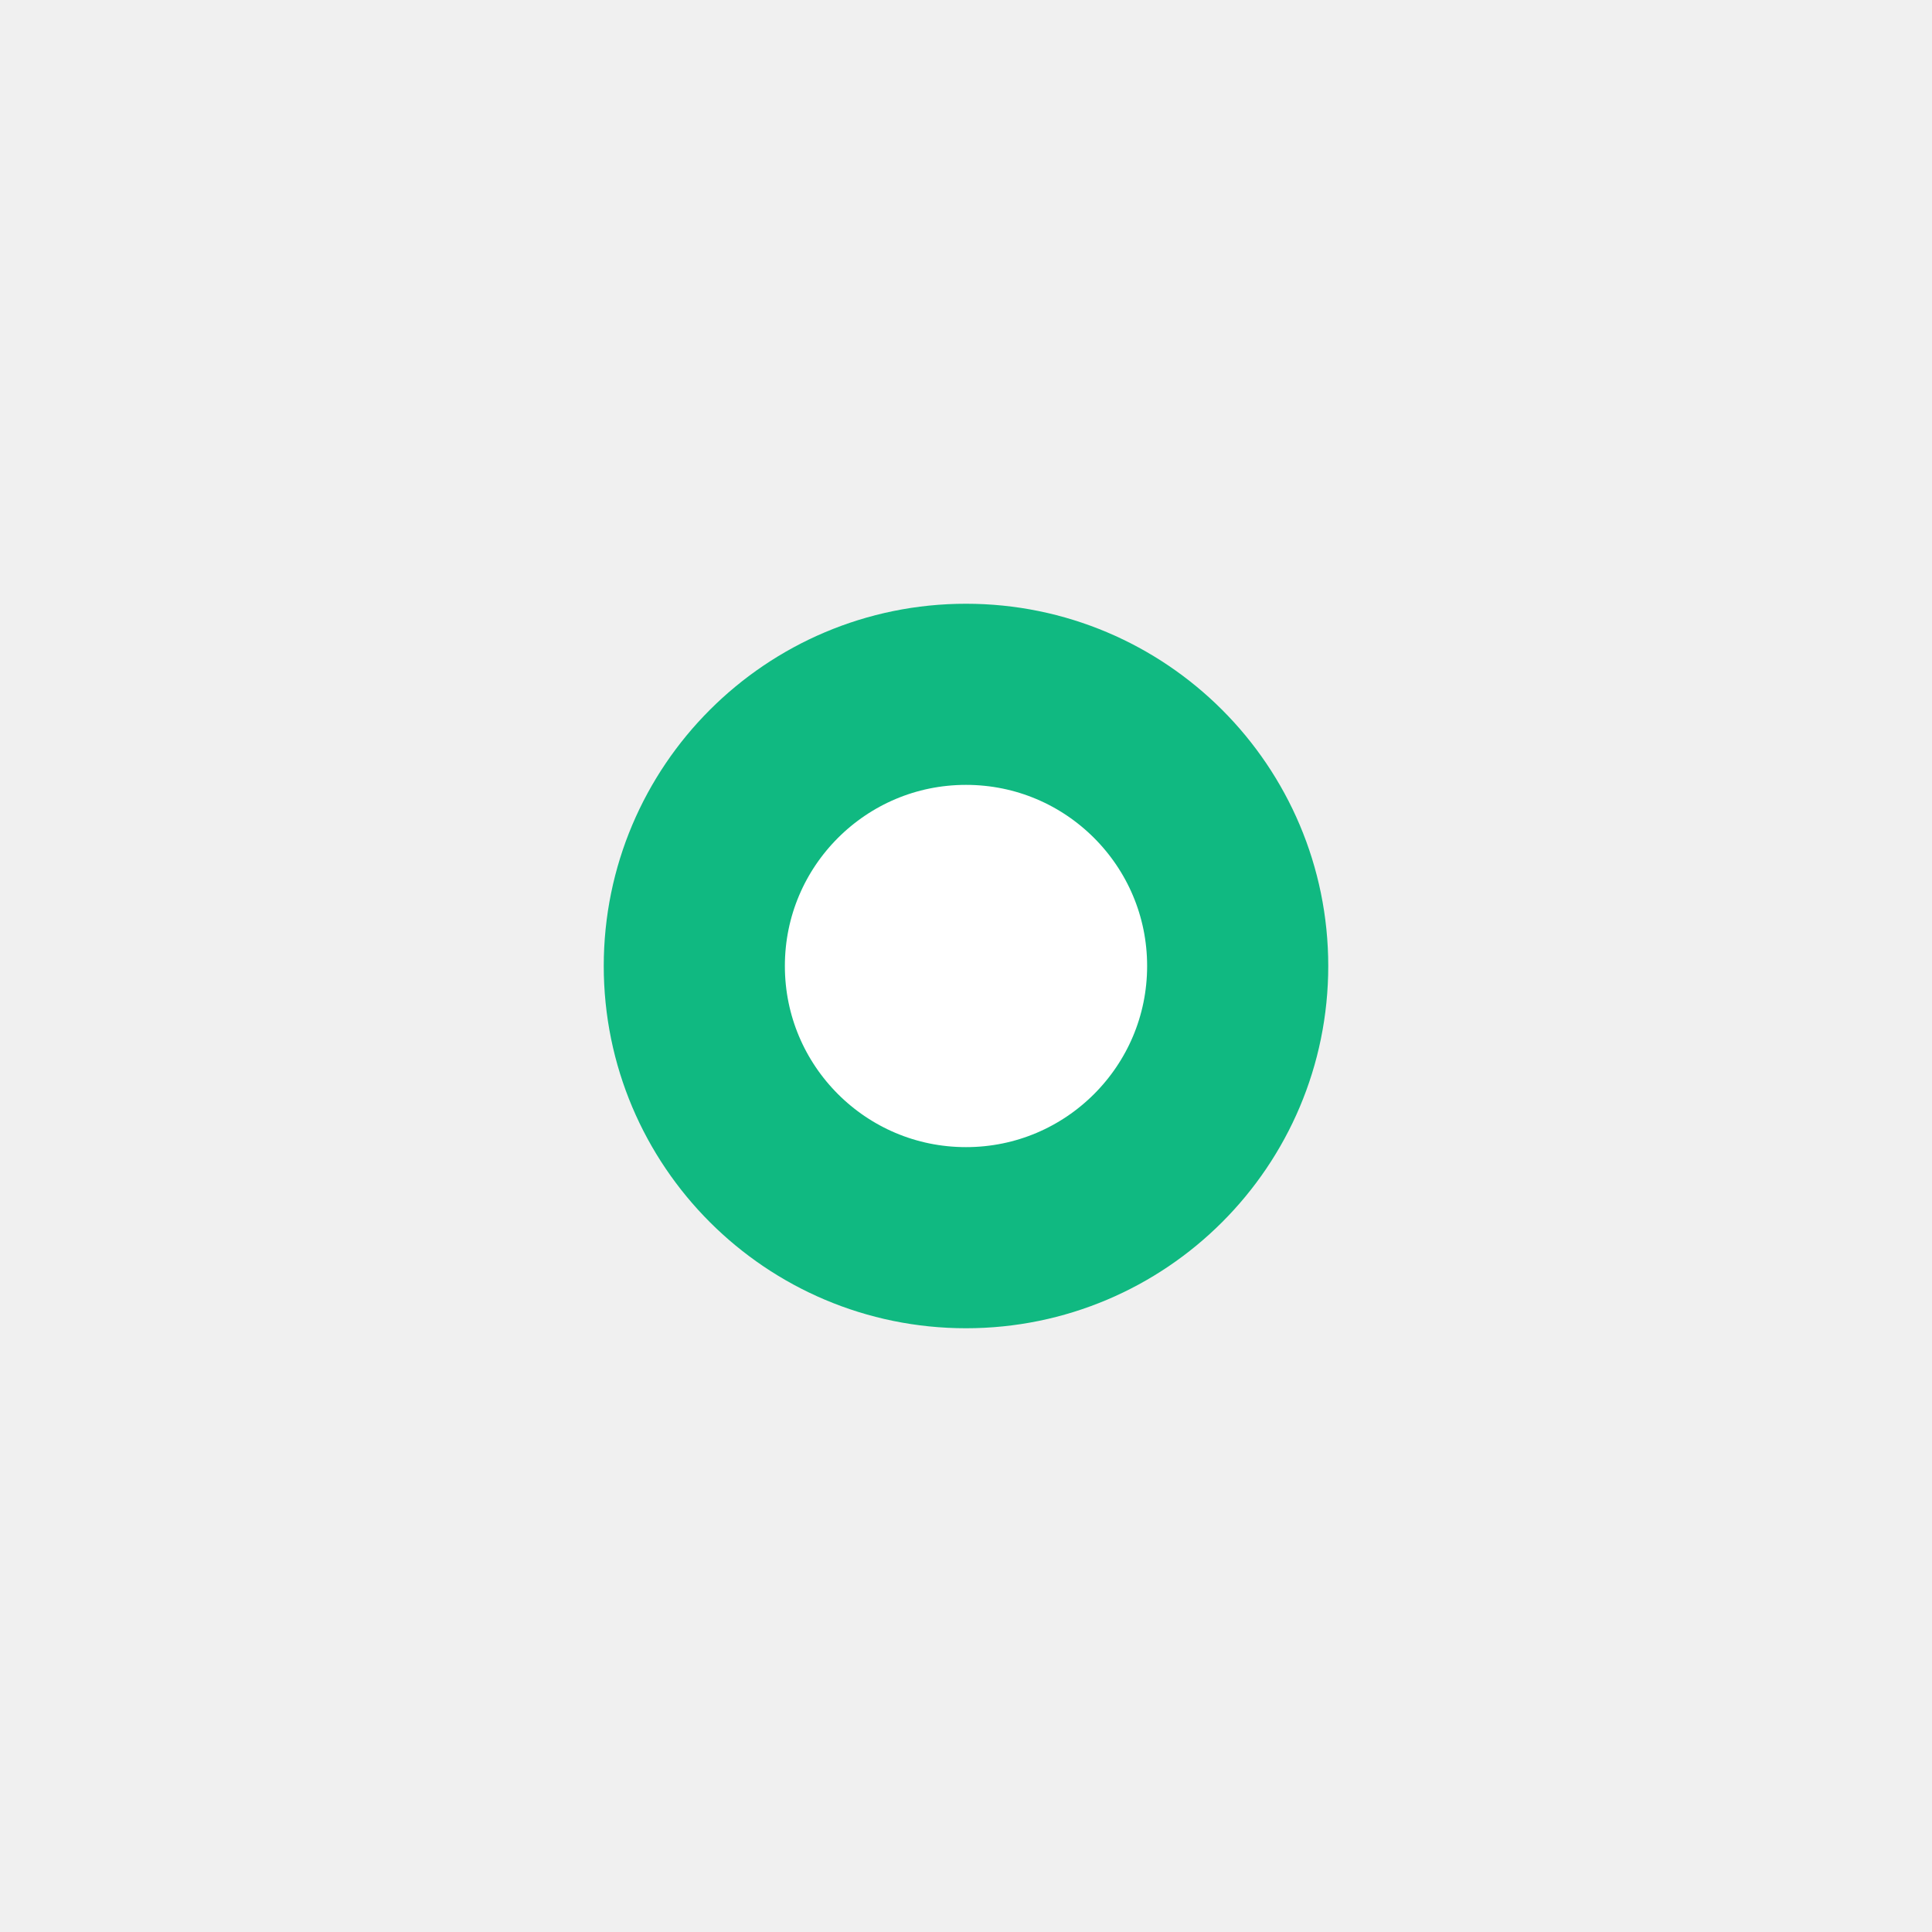
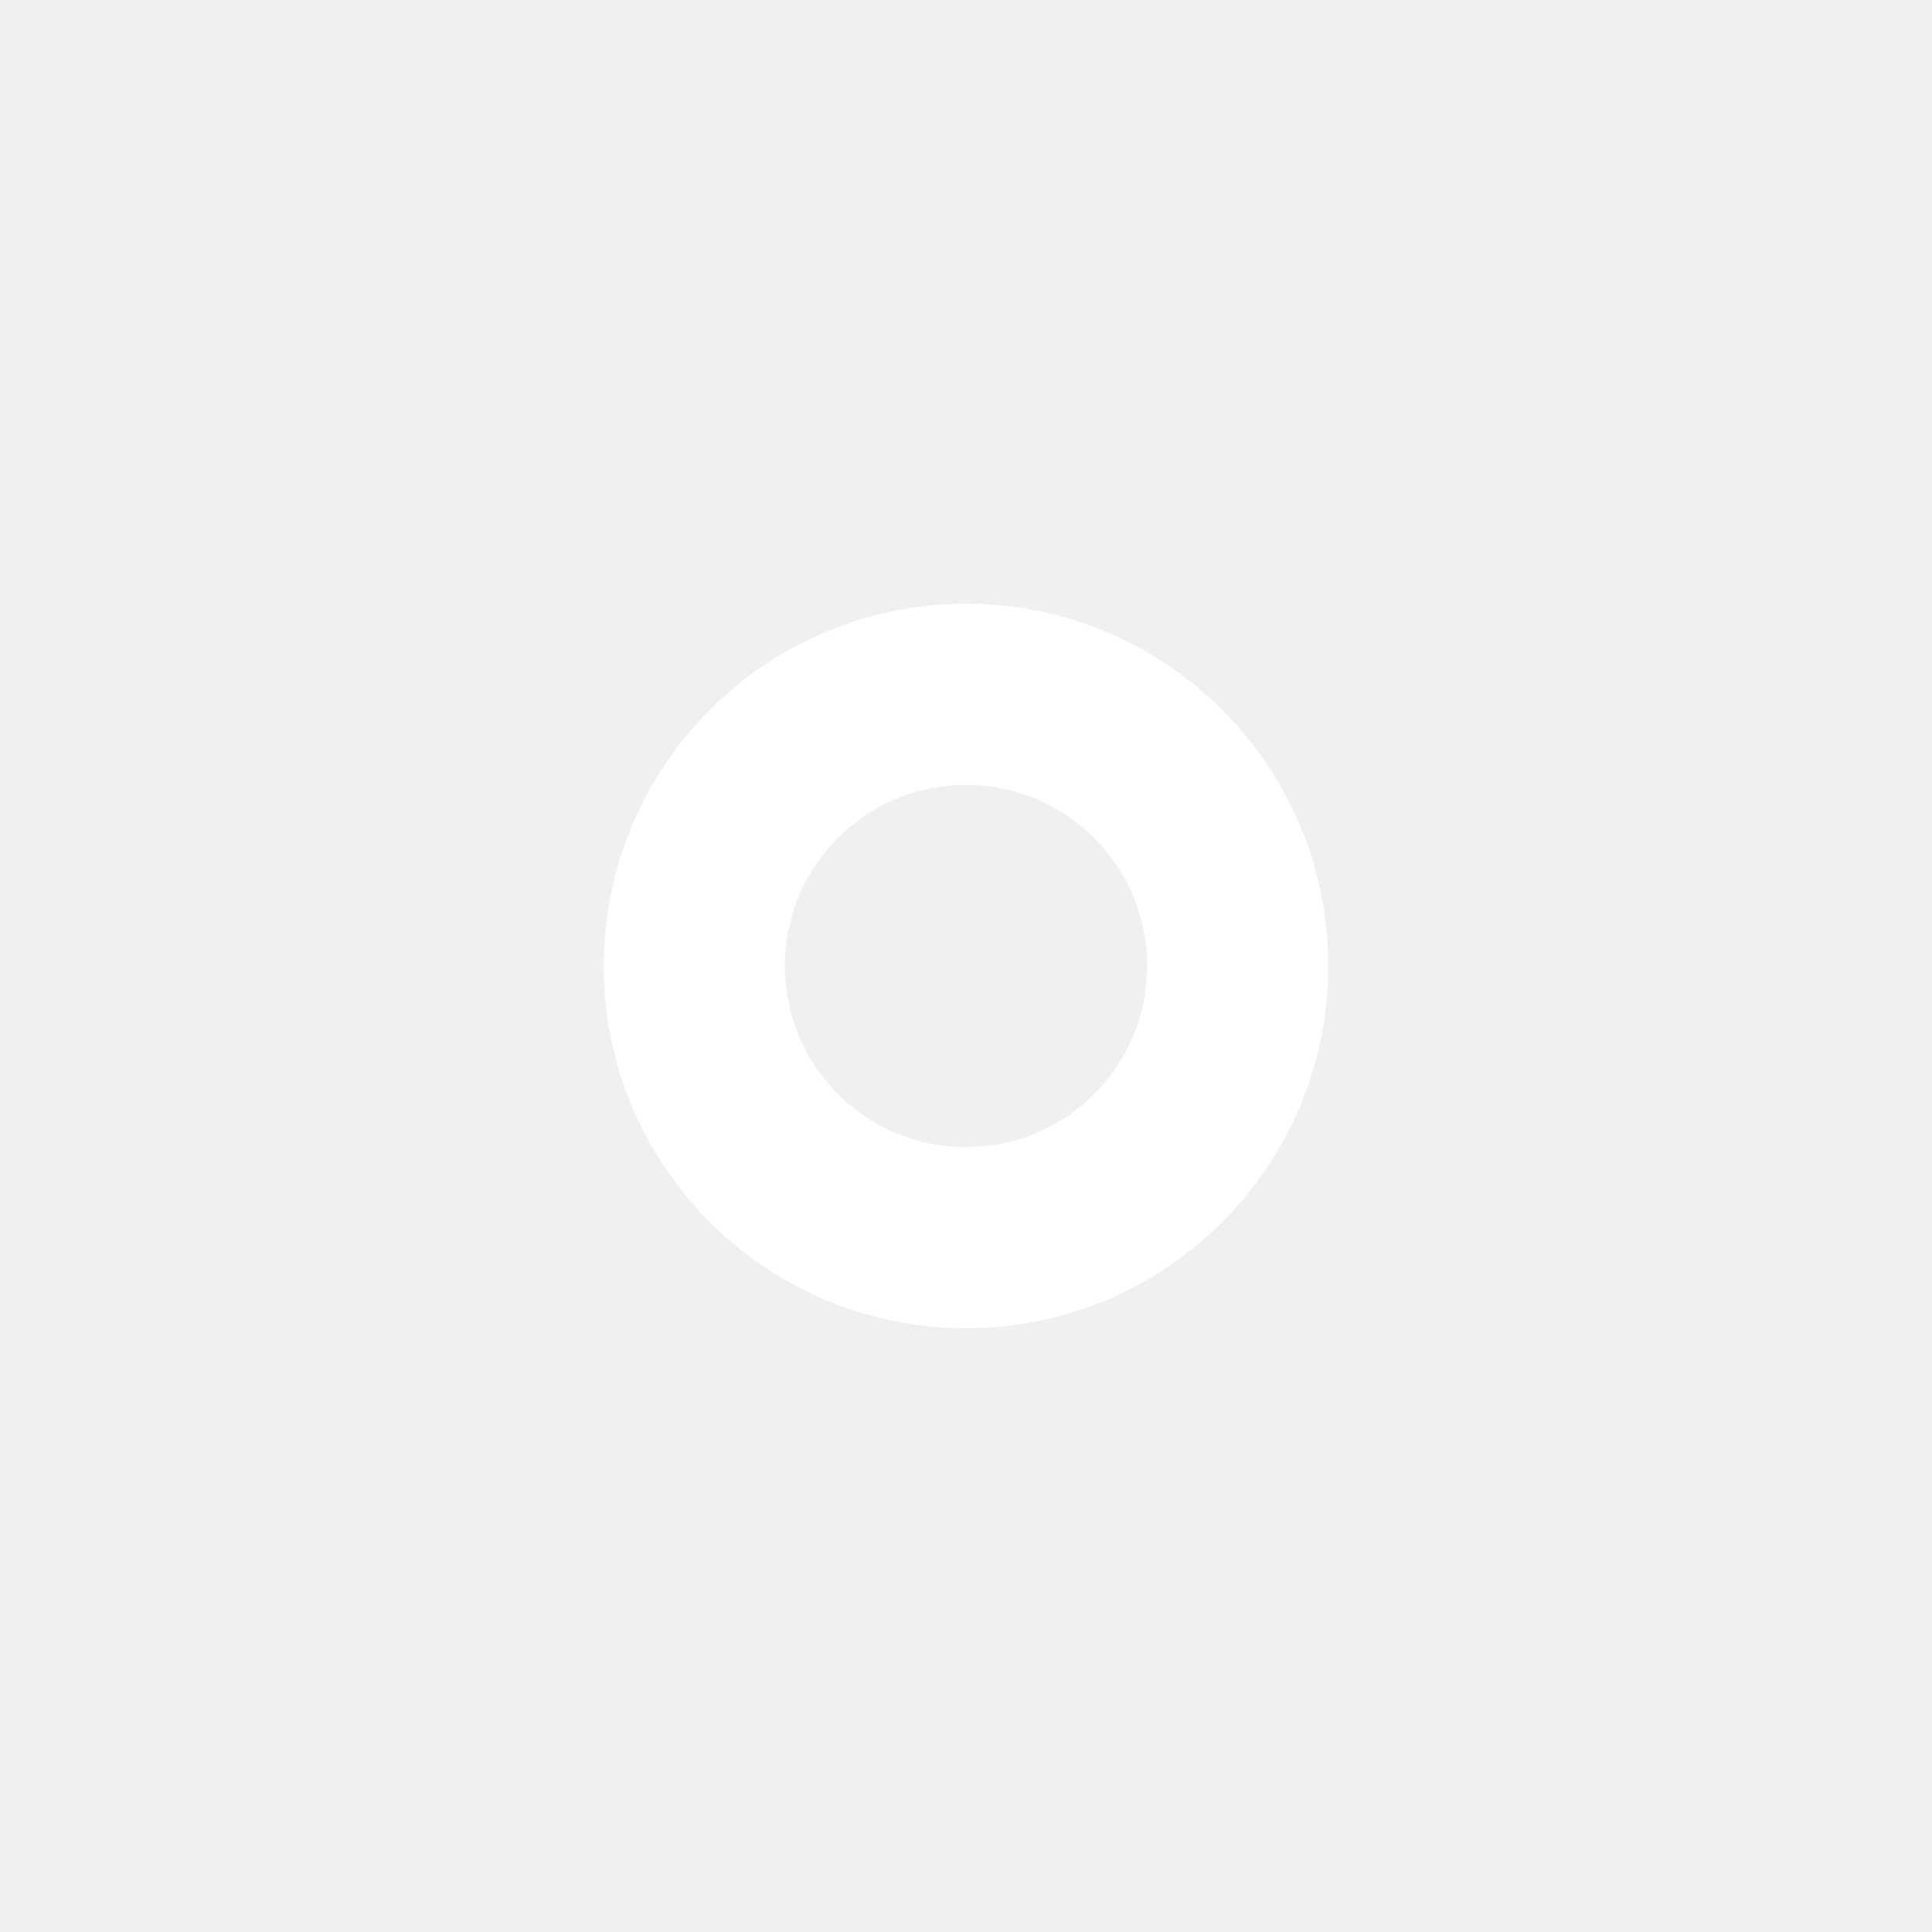
<svg xmlns="http://www.w3.org/2000/svg" width="32" height="32" viewBox="0 0 32 32" fill="none">
-   <path d="M20.5 16C20.5 18.485 18.485 20.5 16 20.5C13.515 20.5 11.5 18.485 11.5 16C11.5 13.515 13.515 11.5 16 11.5C18.485 11.5 20.5 13.515 20.5 16Z" fill="white" stroke="#10B981" stroke-width="3" />
+   <path fill-rule="evenodd" clip-rule="evenodd" d="M16 19C17.657 19 19 17.657 19 16C19 14.343 17.657 13 16 13C14.343 13 13 14.343 13 16C13 17.657 14.343 19 16 19ZM22 16C22 19.314 19.314 22 16 22C12.686 22 10 19.314 10 16C10 12.686 12.686 10 16 10C19.314 10 22 12.686 22 16Z" fill="#ffffff" />
</svg>
